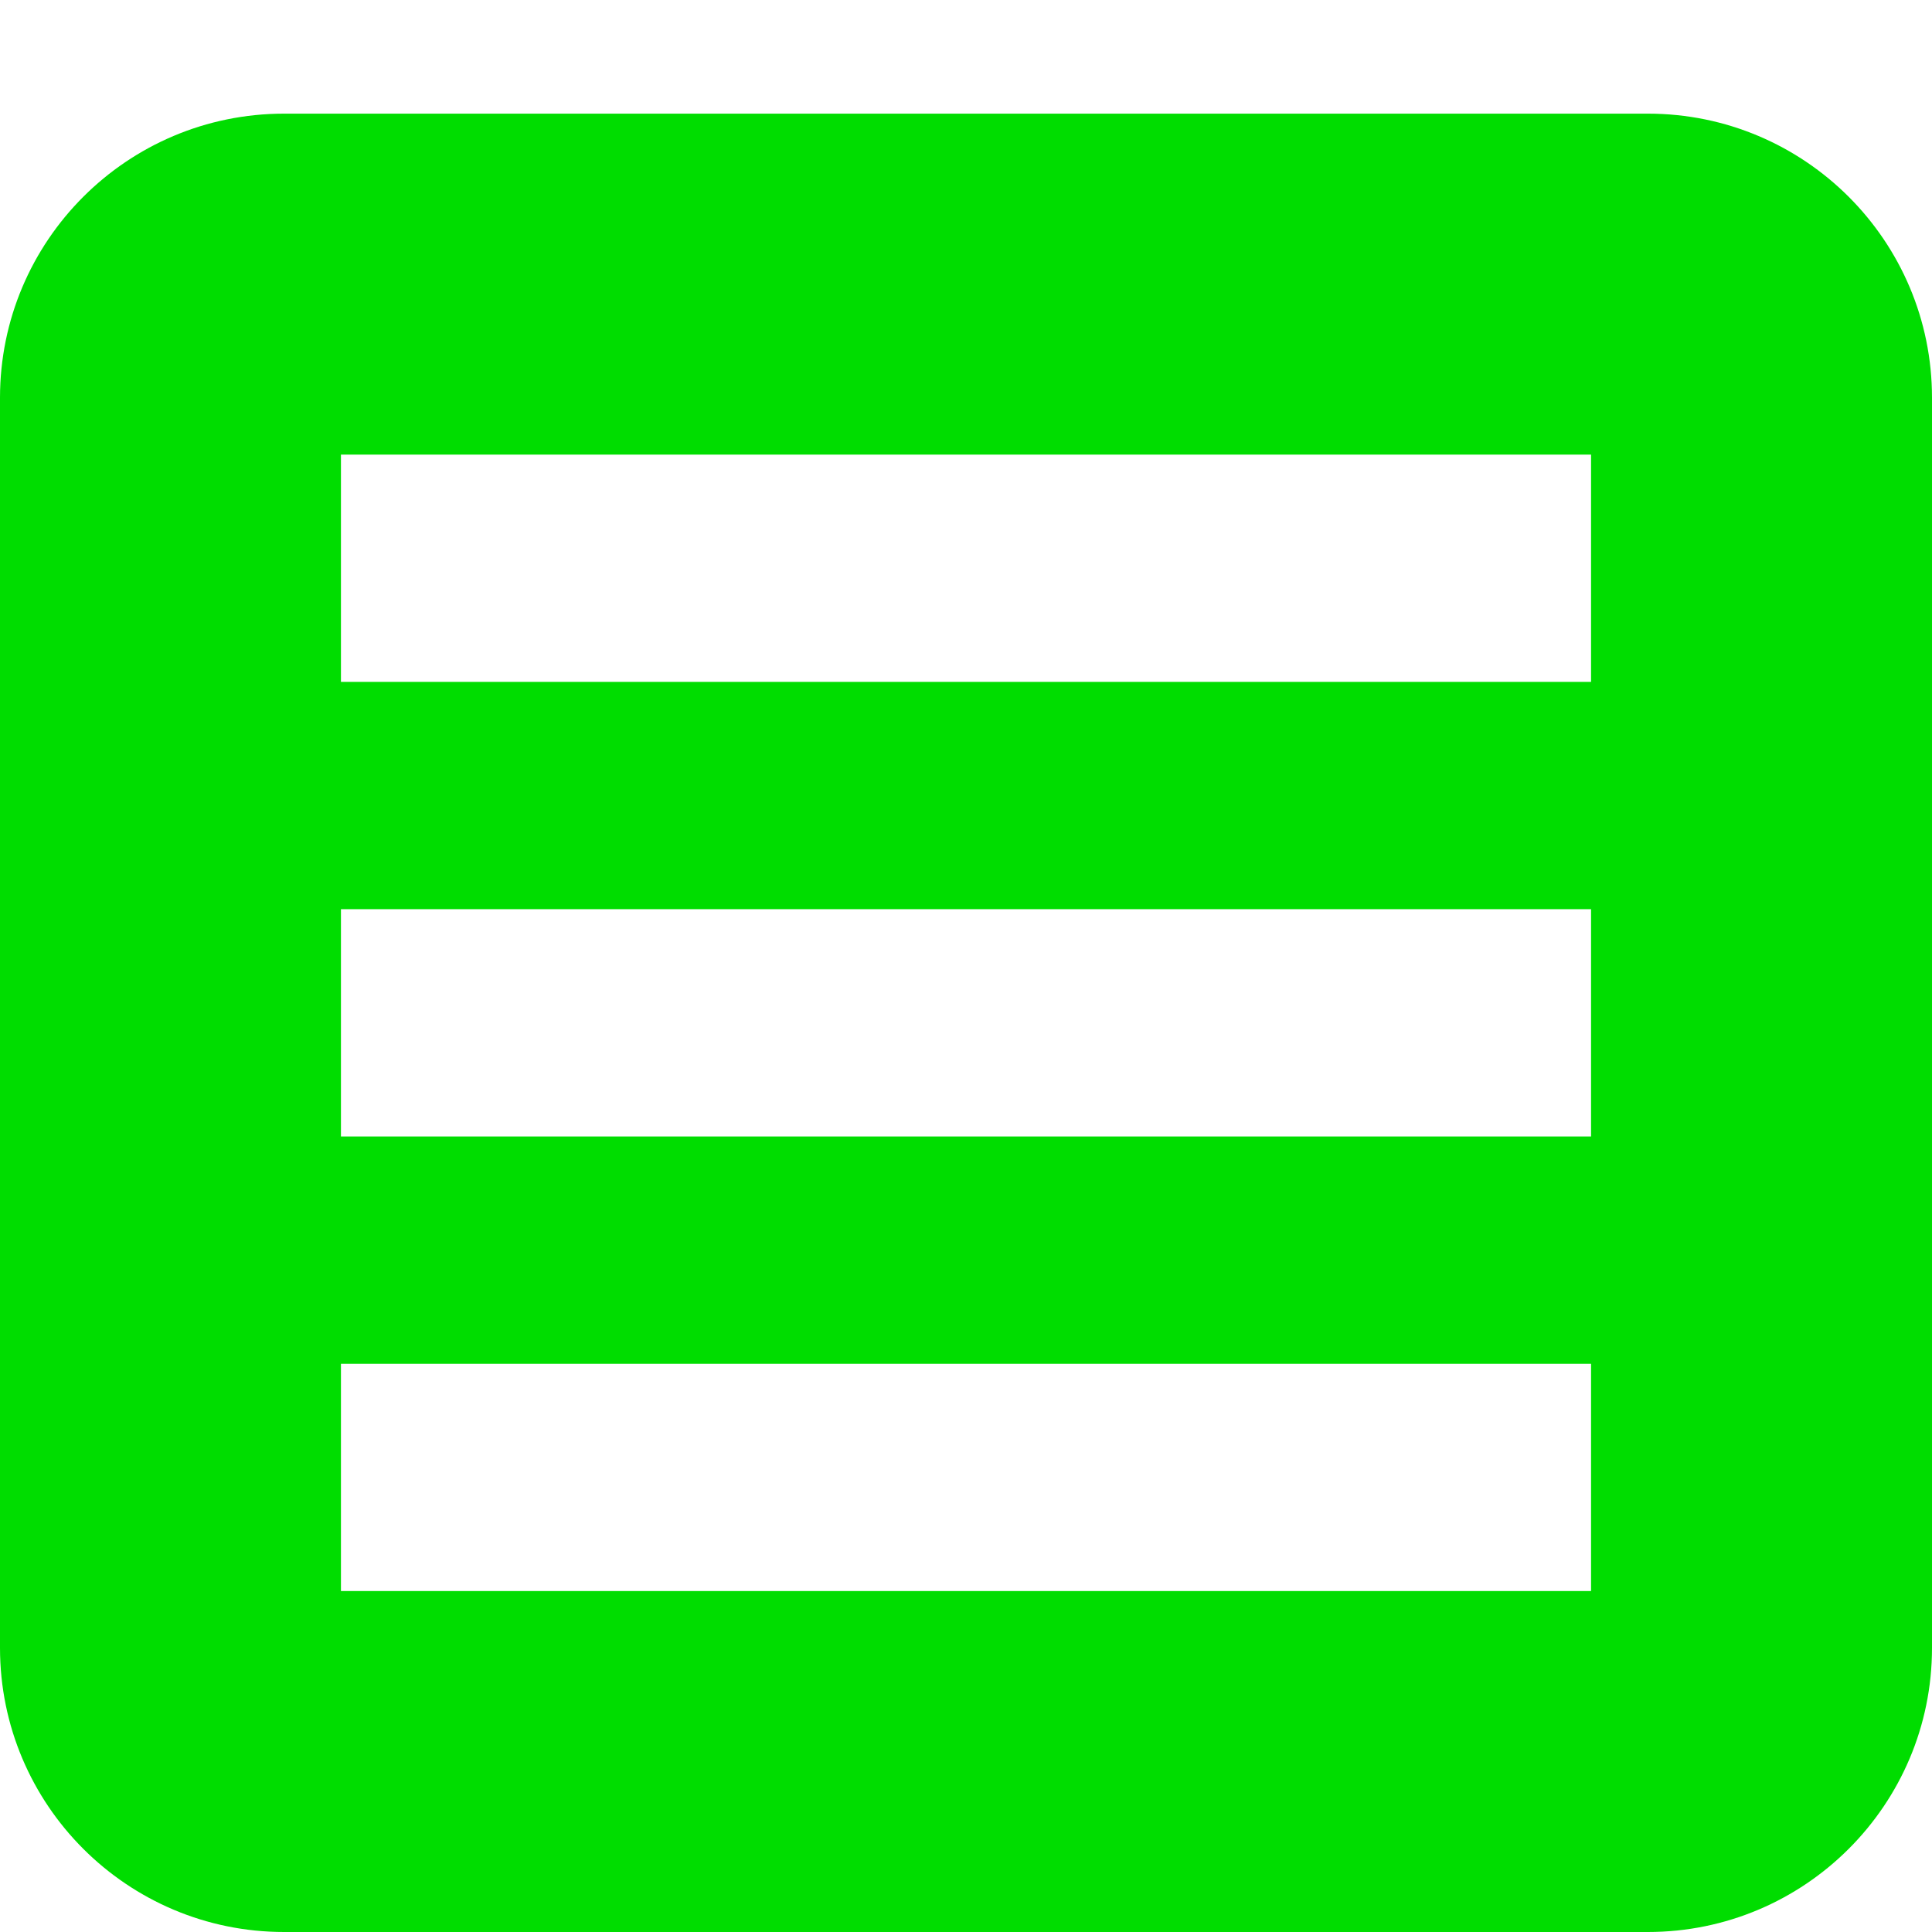
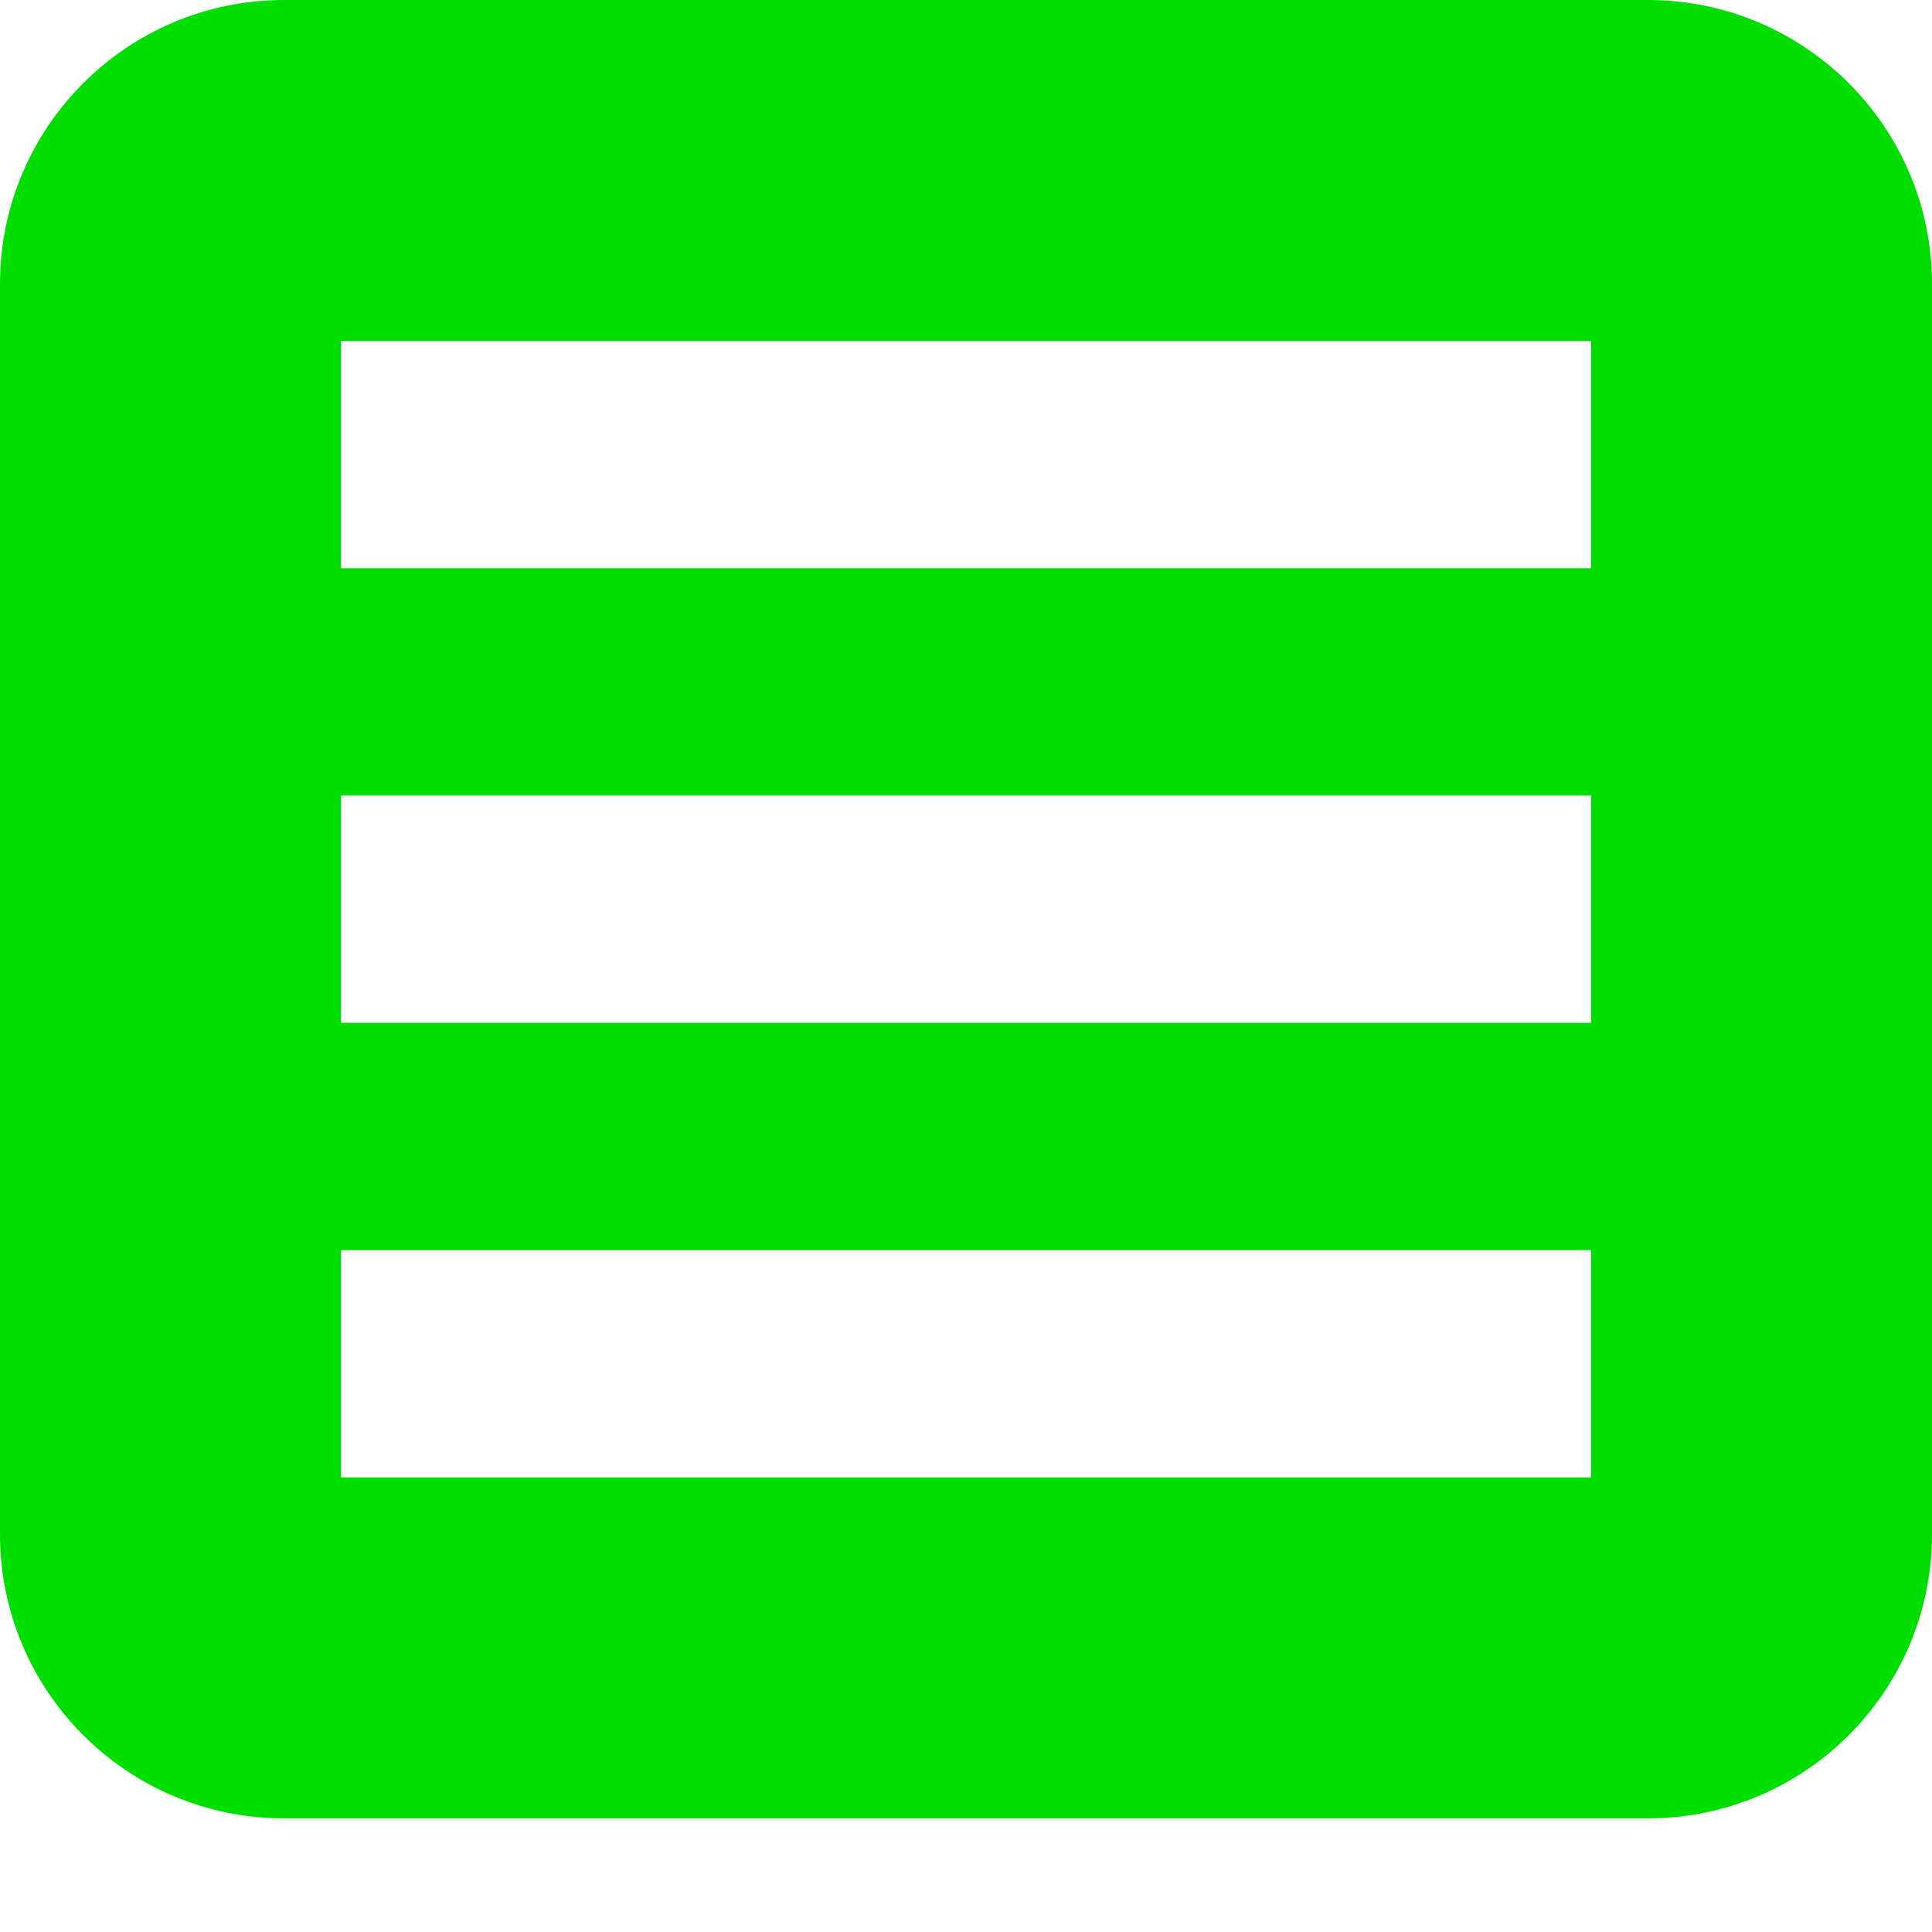
<svg width="150" height="150" viewBox="0 0 17 17">
-   <path d="M2.5,1          H14.5          A2.5,2.5 0 0 1 17,3.5          V14.5          A2.5,2.5 0 0 1 14.5,17          H2.5          A2.5,2.5 0 0 1 0,14.5          V3.5          A2.5,2.5 0 0 1 2.5,1          Z          M3,6H14V4H3Z          M3,10H14V8H3Z          M3,14H14V12H3Z          " fill="#0D0" stroke="none" />
+   <path d="M2.5,0          H14.5          A2.5,2.5 0 0 1 17,2.5          V13.5          A2.5,2.5 0 0 1 14.5,16          H2.5          A2.5,2.5 0 0 1 0,13.5          V2.5          A2.5,2.5 0 0 1 2.5,0          Z          M3,5H14V3H3Z          M3,9H14V7H3Z          M3,13H14V11H3Z          " fill="#0D0" stroke="none" />
</svg>
